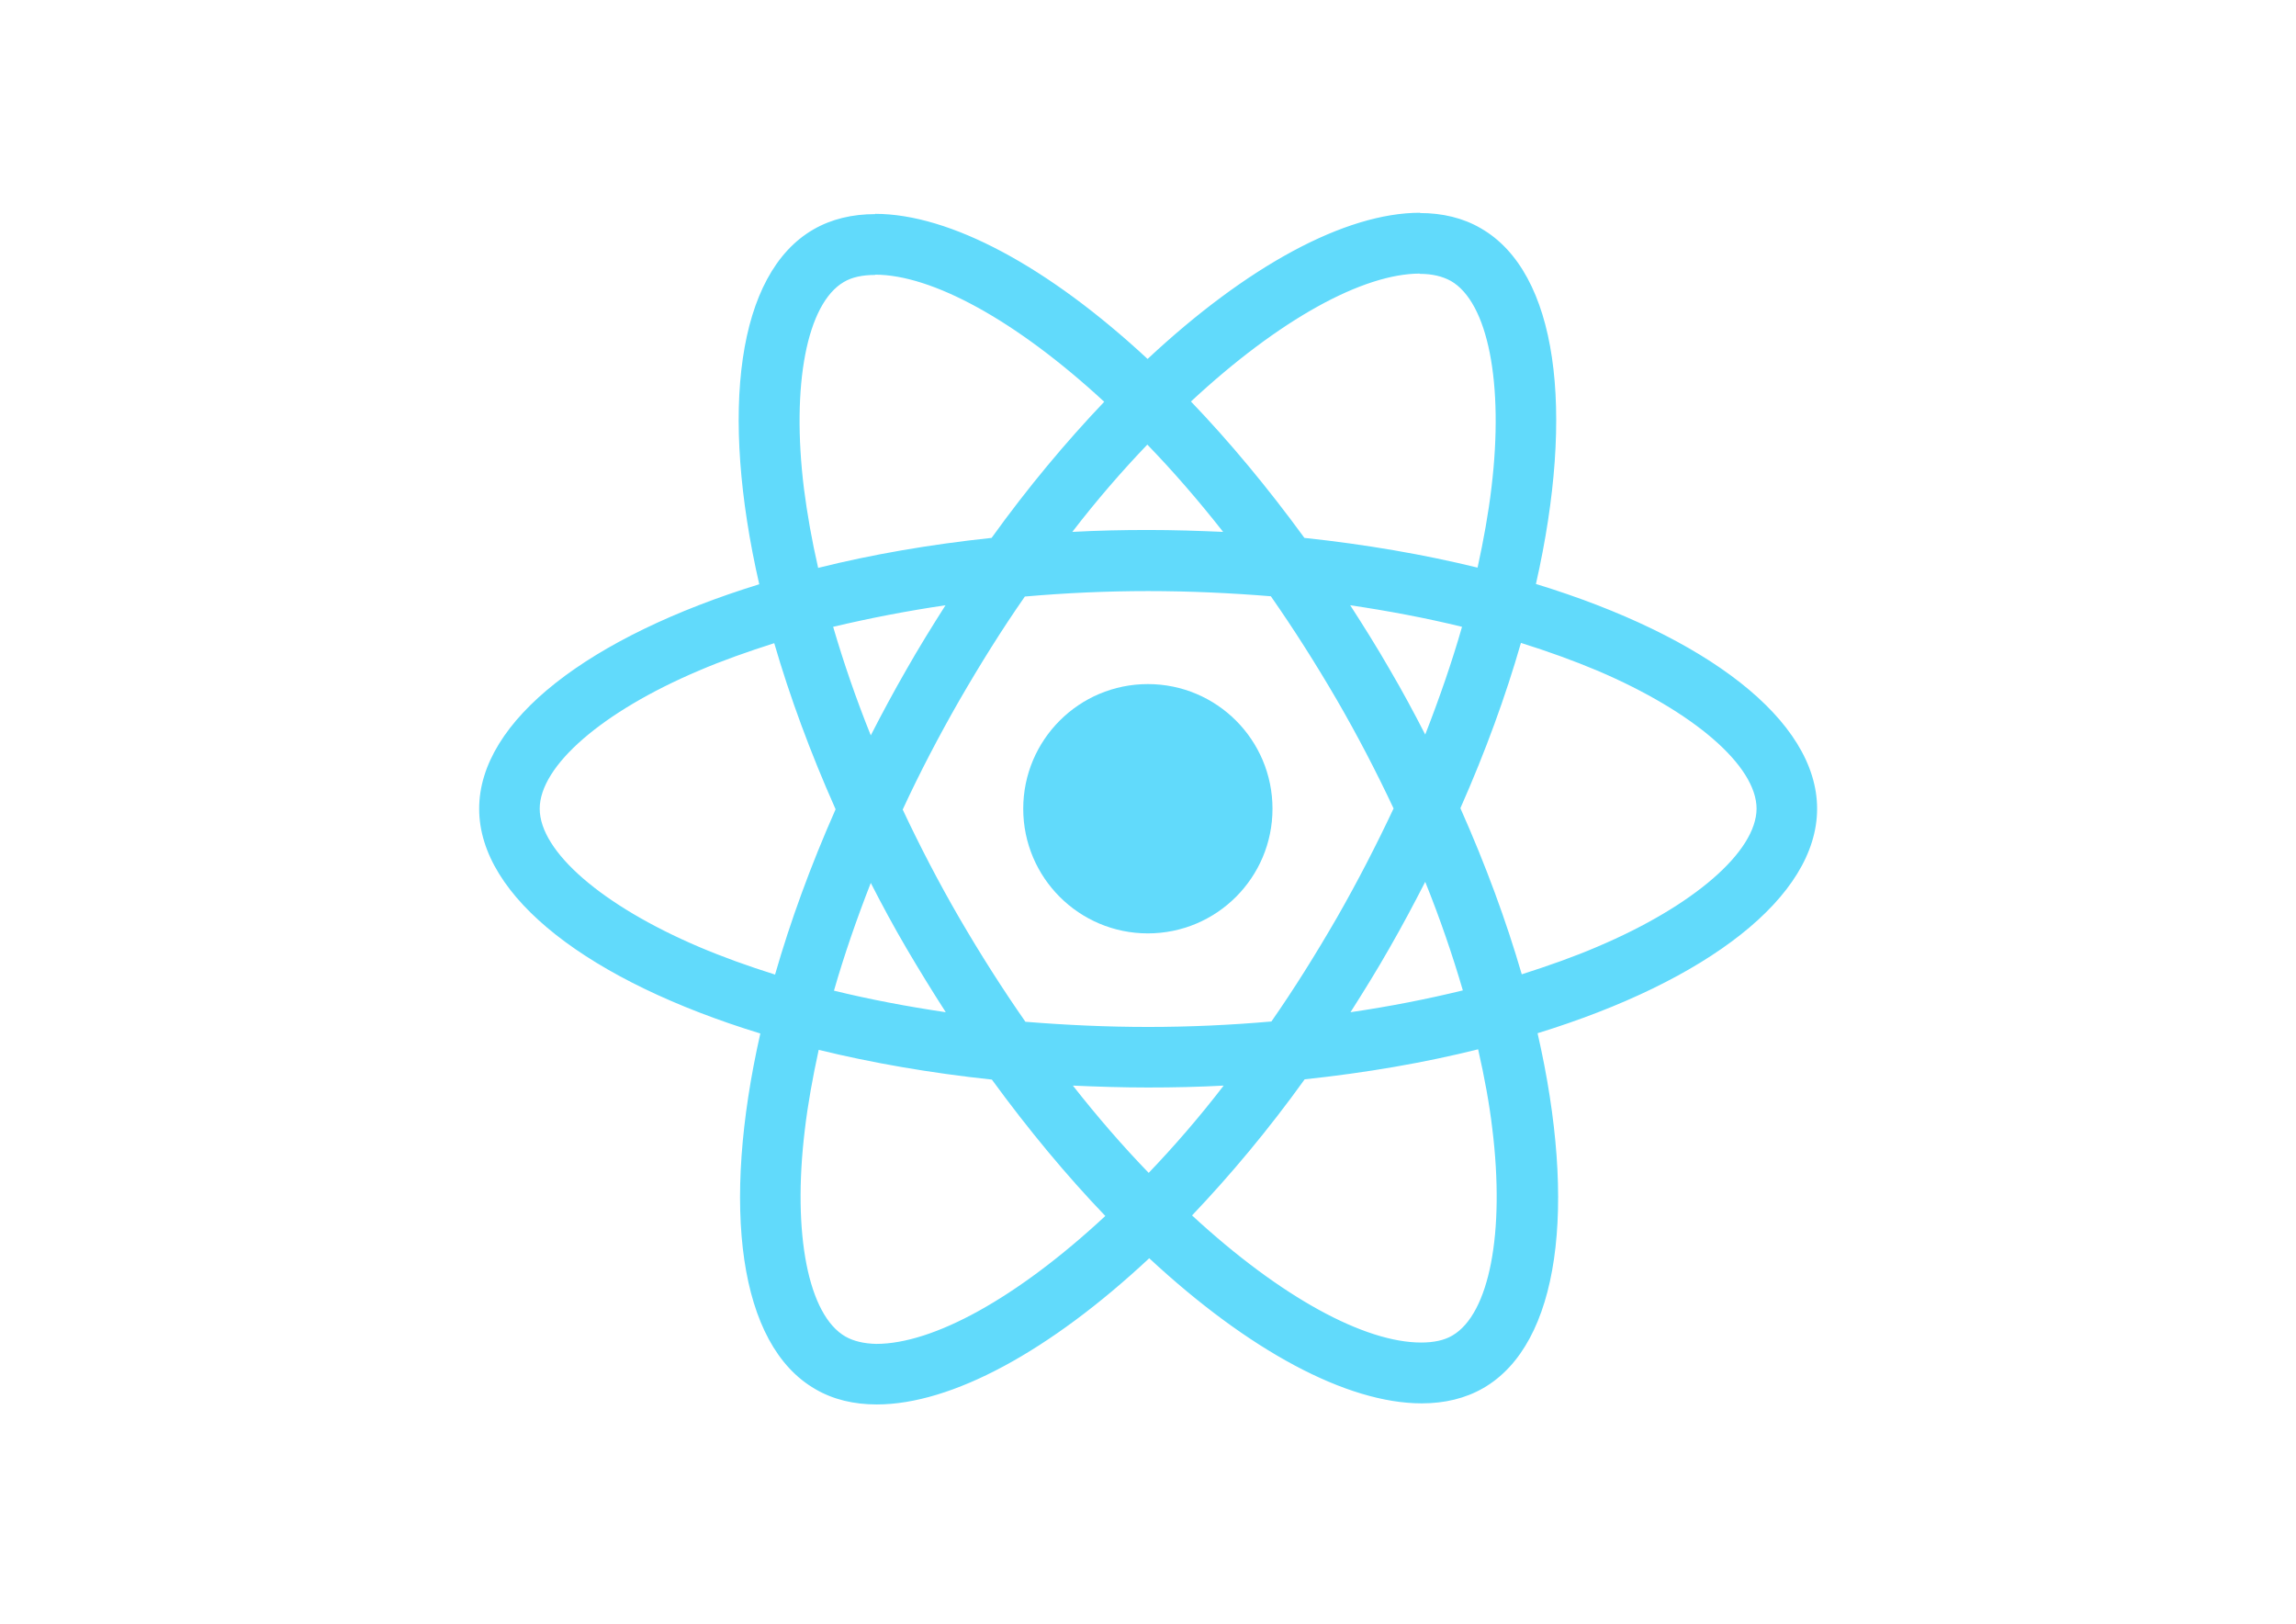
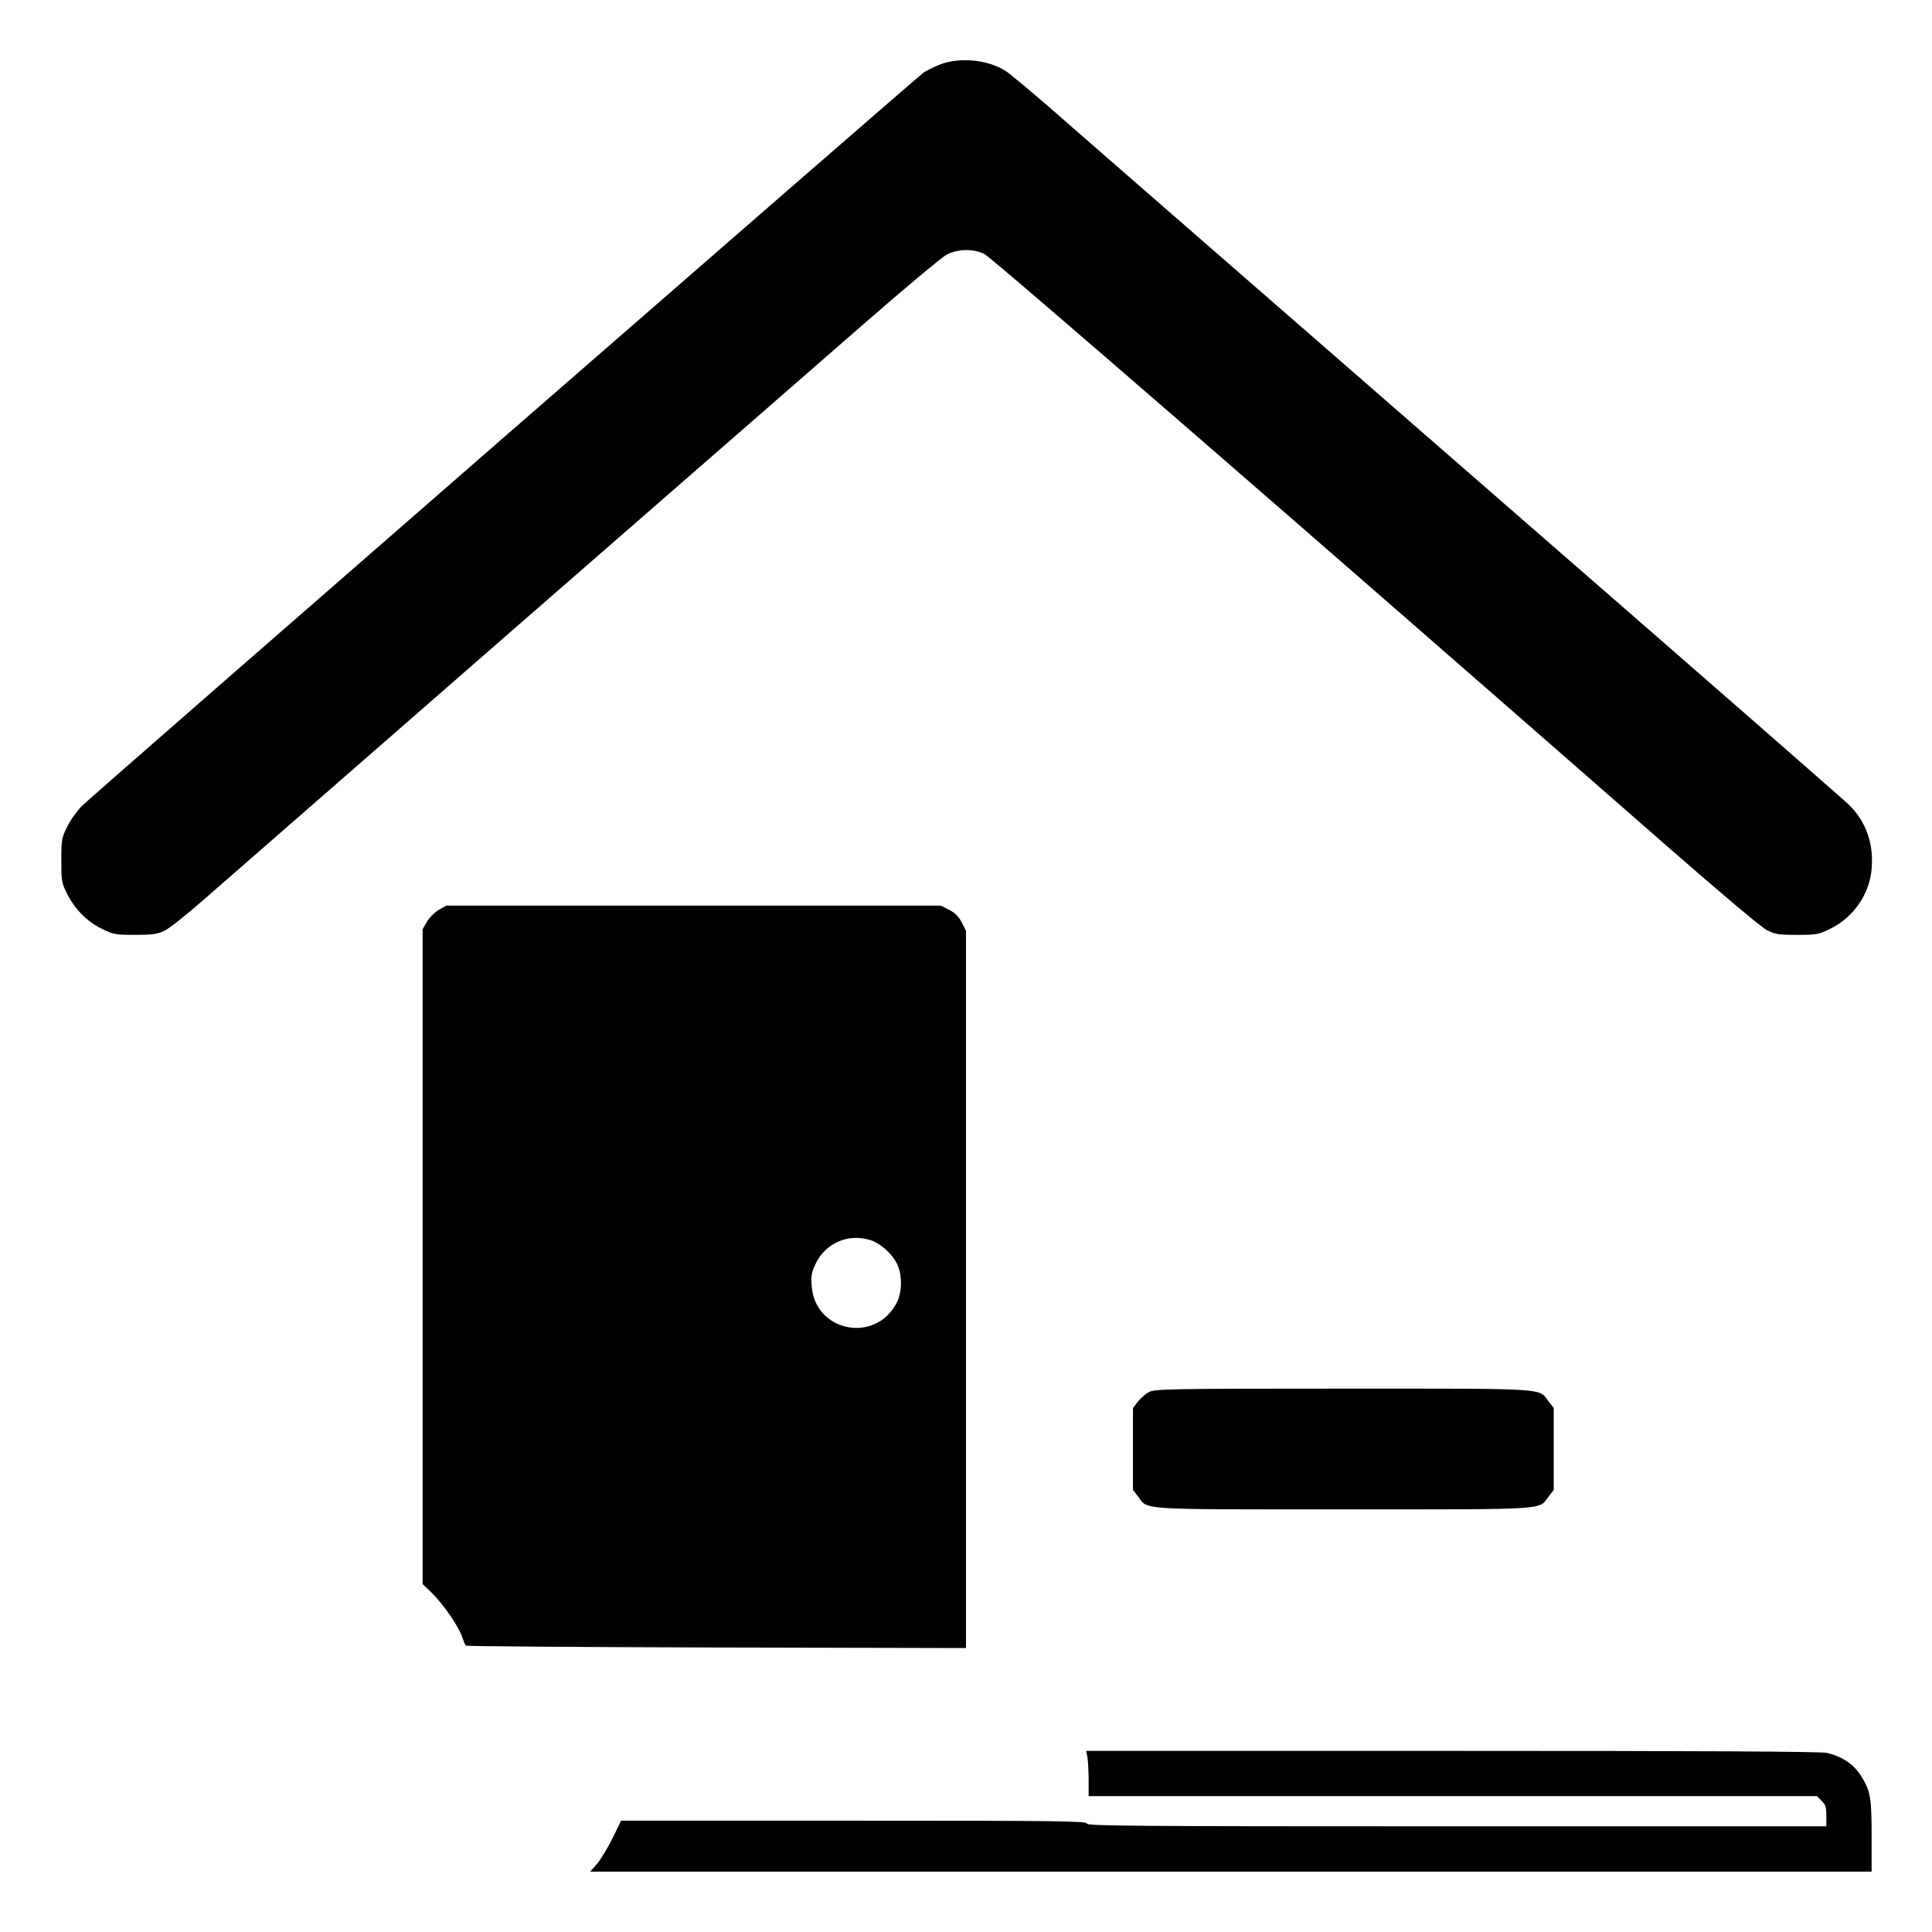
- <svg xmlns="http://www.w3.org/2000/svg" viewBox="0 0 841.9 595.3">
-   <g fill="#61DAFB">
-     <path d="M666.3 296.5c0-32.5-40.7-63.3-103.1-82.4 14.4-63.6 8-114.2-20.2-130.4-6.5-3.8-14.1-5.6-22.4-5.6v22.3c4.6 0 8.3.9 11.4 2.6 13.6 7.8 19.5 37.5 14.9 75.7-1.1 9.4-2.9 19.3-5.1 29.4-19.6-4.8-41-8.5-63.5-10.9-13.5-18.5-27.5-35.3-41.6-50 32.6-30.3 63.2-46.9 84-46.9V78c-27.5 0-63.5 19.6-99.9 53.6-36.4-33.8-72.4-53.2-99.9-53.2v22.3c20.7 0 51.4 16.5 84 46.6-14 14.7-28 31.4-41.3 49.9-22.6 2.4-44 6.1-63.6 11-2.3-10-4-19.7-5.2-29-4.7-38.2 1.1-67.9 14.6-75.8 3-1.8 6.9-2.6 11.5-2.6V78.5c-8.4 0-16 1.8-22.6 5.6-28.1 16.2-34.4 66.7-19.9 130.1-62.2 19.2-102.7 49.9-102.7 82.3 0 32.5 40.7 63.3 103.1 82.4-14.4 63.6-8 114.2 20.2 130.4 6.5 3.8 14.1 5.6 22.5 5.6 27.5 0 63.5-19.6 99.9-53.6 36.4 33.8 72.4 53.2 99.9 53.2 8.4 0 16-1.8 22.6-5.6 28.1-16.2 34.4-66.7 19.9-130.1 62-19.1 102.5-49.9 102.5-82.3zm-130.2-66.7c-3.7 12.9-8.3 26.2-13.5 39.5-4.1-8-8.4-16-13.1-24-4.6-8-9.5-15.8-14.4-23.4 14.2 2.1 27.9 4.7 41 7.9zm-45.8 106.5c-7.8 13.5-15.8 26.3-24.1 38.2-14.9 1.3-30 2-45.2 2-15.1 0-30.2-.7-45-1.9-8.3-11.9-16.4-24.6-24.2-38-7.6-13.1-14.5-26.4-20.8-39.8 6.2-13.4 13.2-26.8 20.7-39.9 7.8-13.5 15.8-26.3 24.1-38.2 14.9-1.3 30-2 45.2-2 15.1 0 30.2.7 45 1.9 8.3 11.9 16.4 24.6 24.2 38 7.6 13.1 14.5 26.4 20.8 39.8-6.3 13.4-13.2 26.8-20.7 39.9zm32.3-13c5.4 13.4 10 26.8 13.8 39.8-13.1 3.2-26.9 5.9-41.2 8 4.9-7.7 9.8-15.6 14.4-23.7 4.6-8 8.9-16.1 13-24.1zM421.2 430c-9.3-9.6-18.6-20.3-27.8-32 9 .4 18.2.7 27.5.7 9.4 0 18.7-.2 27.8-.7-9 11.7-18.3 22.4-27.5 32zm-74.4-58.9c-14.2-2.1-27.9-4.7-41-7.9 3.7-12.9 8.3-26.2 13.5-39.5 4.1 8 8.4 16 13.1 24 4.7 8 9.5 15.8 14.4 23.4zM420.7 163c9.3 9.6 18.6 20.3 27.8 32-9-.4-18.2-.7-27.5-.7-9.4 0-18.7.2-27.8.7 9-11.7 18.3-22.4 27.5-32zm-74 58.9c-4.9 7.7-9.8 15.6-14.4 23.7-4.6 8-8.9 16-13 24-5.4-13.4-10-26.8-13.8-39.8 13.1-3.1 26.9-5.8 41.2-7.9zm-90.5 125.2c-35.4-15.1-58.3-34.9-58.3-50.6 0-15.7 22.9-35.6 58.3-50.6 8.6-3.7 18-7 27.7-10.1 5.7 19.6 13.2 40 22.5 60.9-9.2 20.8-16.6 41.1-22.2 60.6-9.9-3.1-19.3-6.5-28-10.2zM310 490c-13.6-7.8-19.5-37.5-14.9-75.7 1.1-9.4 2.9-19.3 5.1-29.4 19.6 4.8 41 8.5 63.5 10.9 13.5 18.5 27.5 35.3 41.6 50-32.6 30.3-63.2 46.9-84 46.9-4.5-.1-8.3-1-11.3-2.7zm237.2-76.2c4.7 38.2-1.1 67.9-14.6 75.8-3 1.8-6.9 2.6-11.5 2.6-20.7 0-51.4-16.5-84-46.6 14-14.7 28-31.4 41.3-49.9 22.6-2.4 44-6.1 63.6-11 2.3 10.1 4.1 19.8 5.2 29.1zm38.5-66.7c-8.6 3.7-18 7-27.7 10.1-5.7-19.6-13.2-40-22.5-60.9 9.2-20.8 16.6-41.1 22.2-60.6 9.9 3.1 19.3 6.5 28.1 10.2 35.4 15.1 58.3 34.9 58.3 50.6-.1 15.7-23 35.6-58.4 50.6zM320.8 78.4z" />
-     <circle cx="420.9" cy="296.5" r="45.7" />
-     <path d="M520.5 78.1z" />
+ <svg xmlns="http://www.w3.org/2000/svg" version="1.0" width="1024pt" height="1024pt" viewBox="0 0 1024 1024" preserveAspectRatio="xMidYMid meet">
+   <g transform="translate(0,1024) scale(0.1,-0.1)" fill="#000000" stroke="none">
+     <path d="M4977 9896 c-31 -13 -67 -31 -80 -39 -29 -19 -4397 -3824 -4460 -3886 -26 -25 -62 -75 -80 -111 -30 -61 -32 -70 -32 -180 0 -106 2 -120 28 -172 41 -84 107 -152 185 -190 63 -31 73 -33 177 -33 91 0 118 4 155 21 25 11 122 88 215 170 94 82 823 718 1620 1414 798 695 1633 1424 1857 1619 224 196 429 367 455 381 59 31 139 33 200 4 36 -16 1680 -1442 3613 -3134 293 -256 505 -435 535 -450 44 -22 62 -25 160 -25 105 0 114 2 177 33 116 57 199 171 216 298 18 140 -24 268 -120 360 -29 28 -771 677 -1648 1440 -877 764 -1768 1540 -1979 1724 -212 184 -479 418 -595 519 -116 101 -227 193 -246 205 -96 61 -248 75 -353 32z" />
+     <path d="M2325 5417 c-22 -13 -49 -40 -62 -62 l-23 -40 0 -1735 0 -1736 51 -49 c59 -58 142 -178 159 -233 7 -20 15 -40 19 -44 3 -4 601 -8 1329 -10 l1322 -3 0 1900 0 1901 -22 44 c-17 33 -35 51 -68 68 l-44 22 -1311 0 -1310 0 -40 -23z m2286 -1749 c51 -15 114 -69 141 -122 31 -57 31 -155 0 -212 -114 -218 -435 -152 -450 92 -4 54 0 72 22 118 53 108 171 159 287 124z" />
+     <path d="M6092 2863 c-18 -9 -45 -32 -60 -51 l-27 -35 0 -217 0 -217 27 -35 c55 -72 -16 -68 1088 -68 1104 0 1033 -4 1088 68 l27 35 0 217 0 217 -27 35 c-55 72 16 68 -1090 68 -899 0 -996 -2 -1026 -17z" />
+     <path d="M5764 923 c3 -21 6 -75 6 -120 l0 -83 1930 0 1931 0 24 -25 c21 -20 25 -34 25 -80 l0 -55 -1960 0 c-1736 0 -1960 2 -1960 15 0 13 -144 15 -1234 15 l-1234 0 -45 -92 c-25 -51 -62 -112 -82 -136 l-37 -42 3396 0 3396 0 0 186 c0 202 -6 240 -52 315 -40 66 -97 106 -183 128 -27 8 -669 11 -1984 11 l-1944 0 7 -37z" />
  </g>
</svg>
